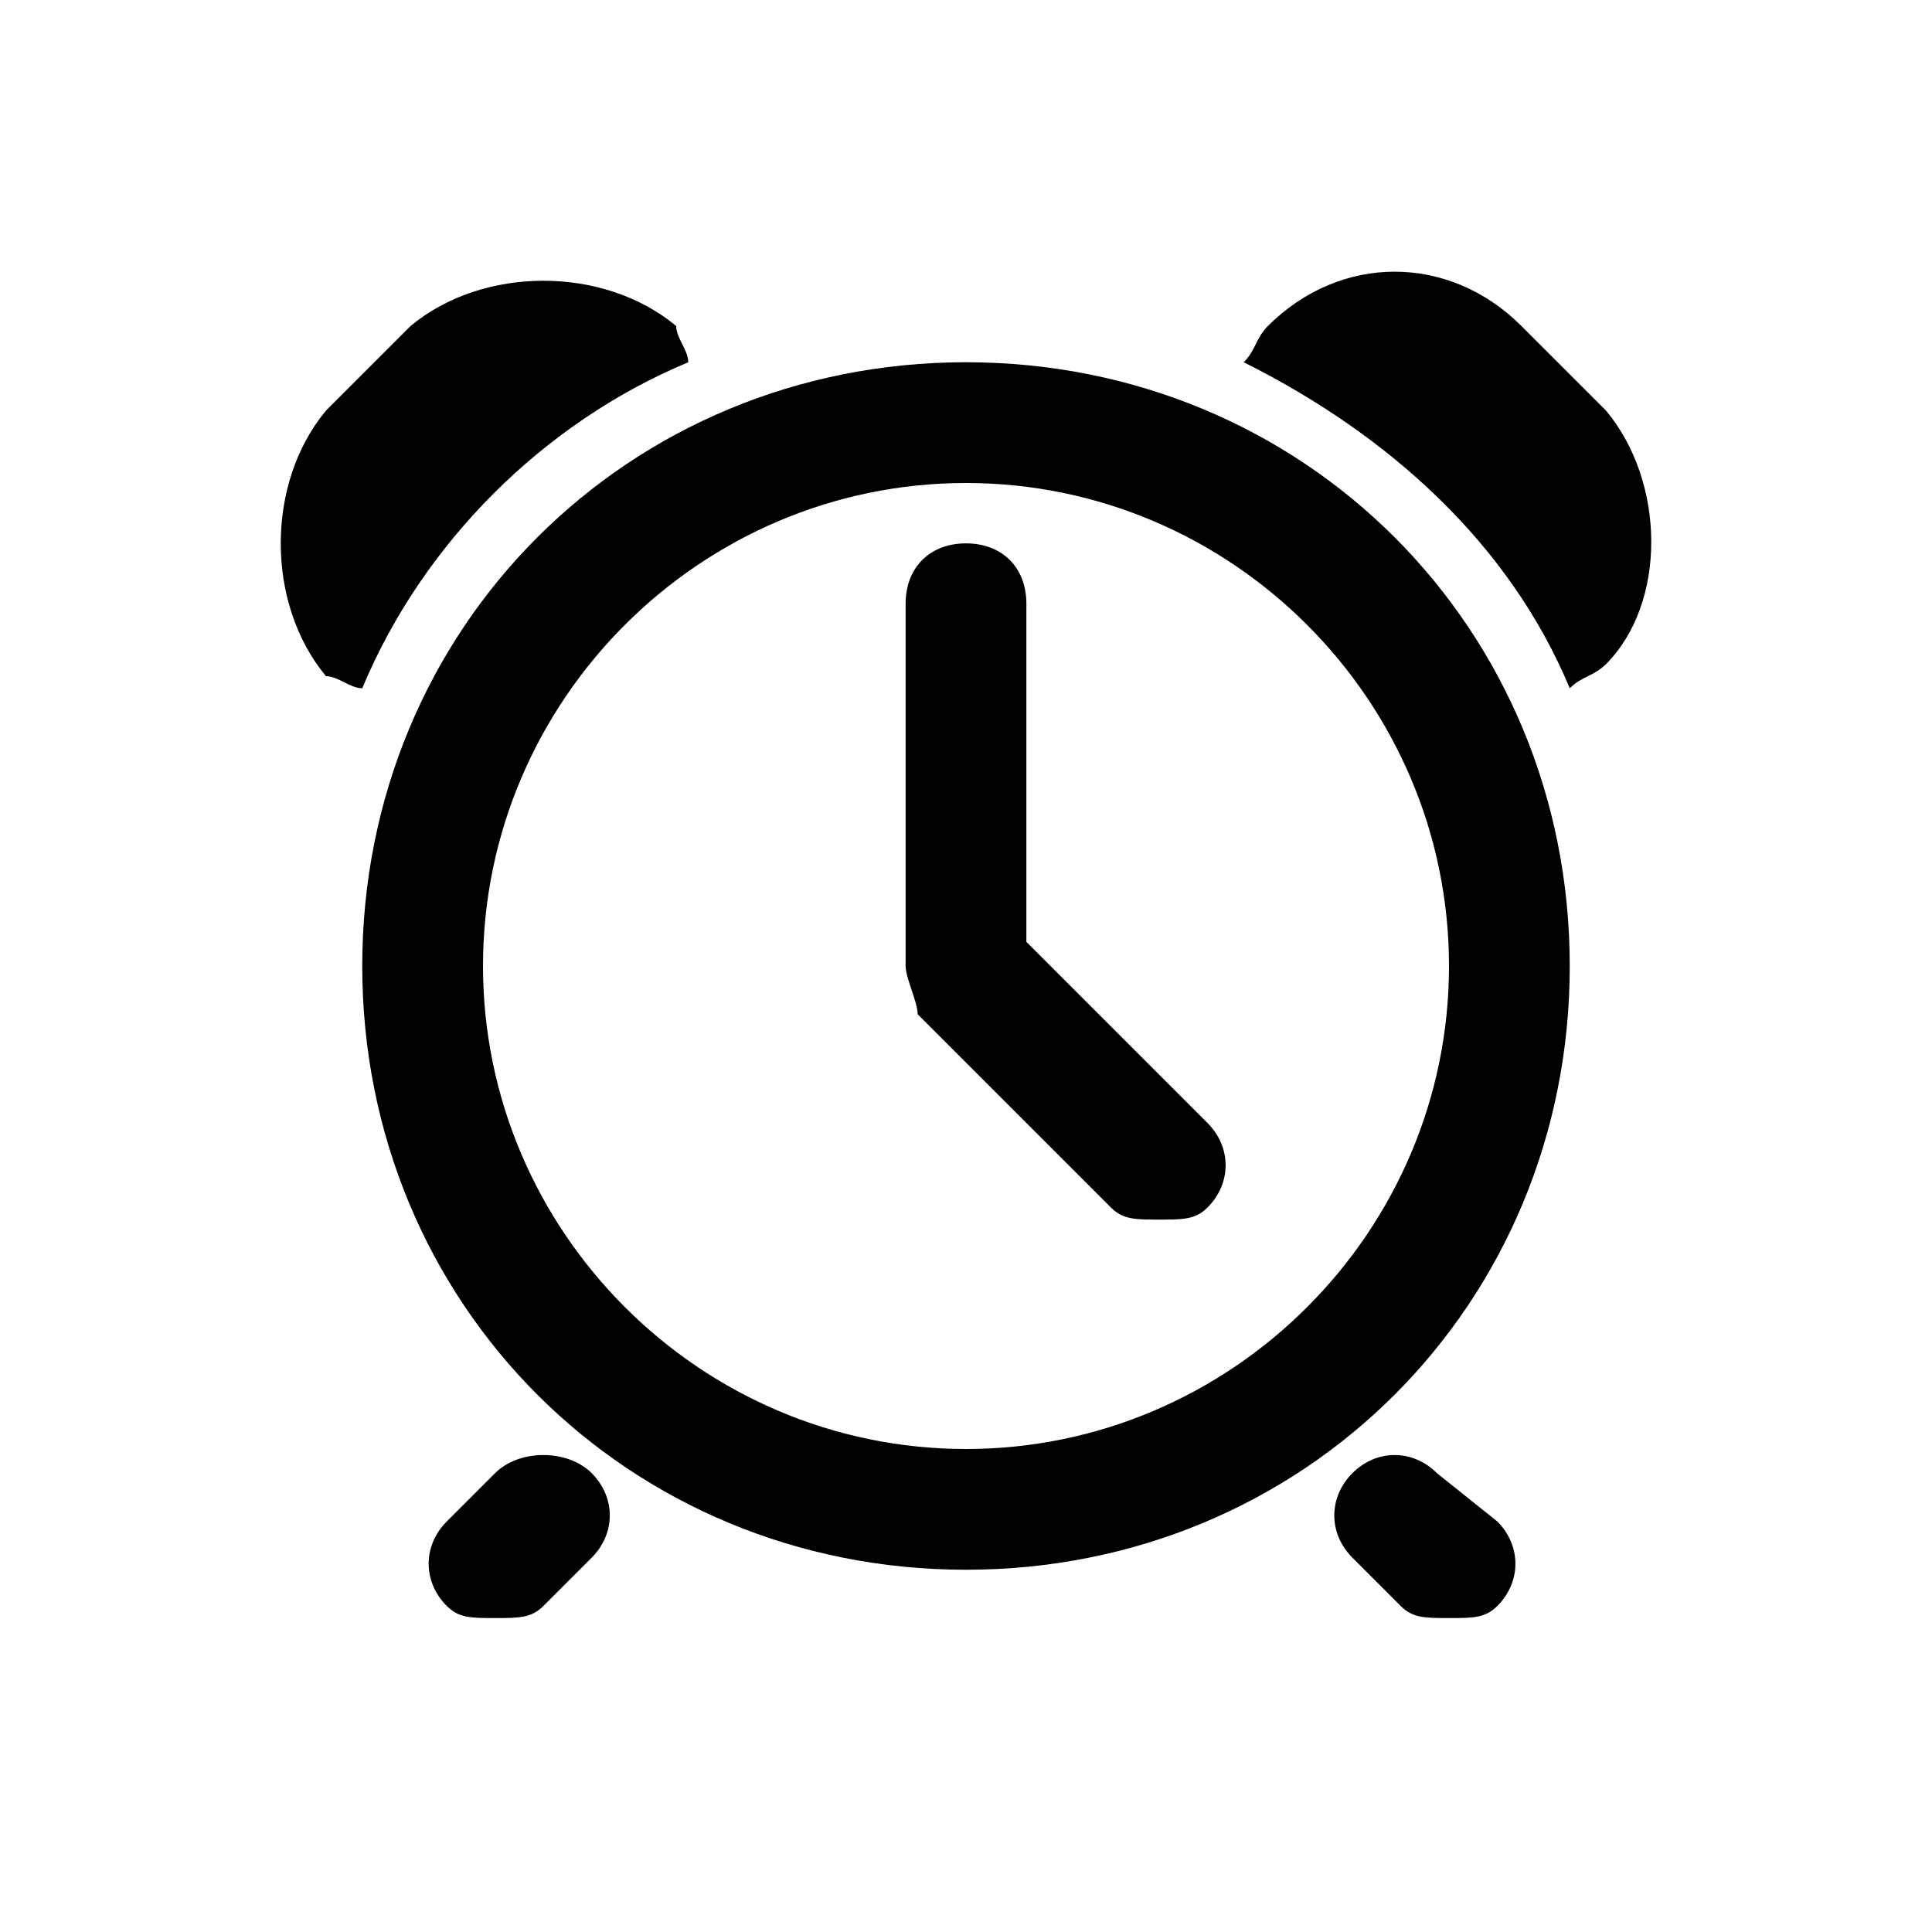
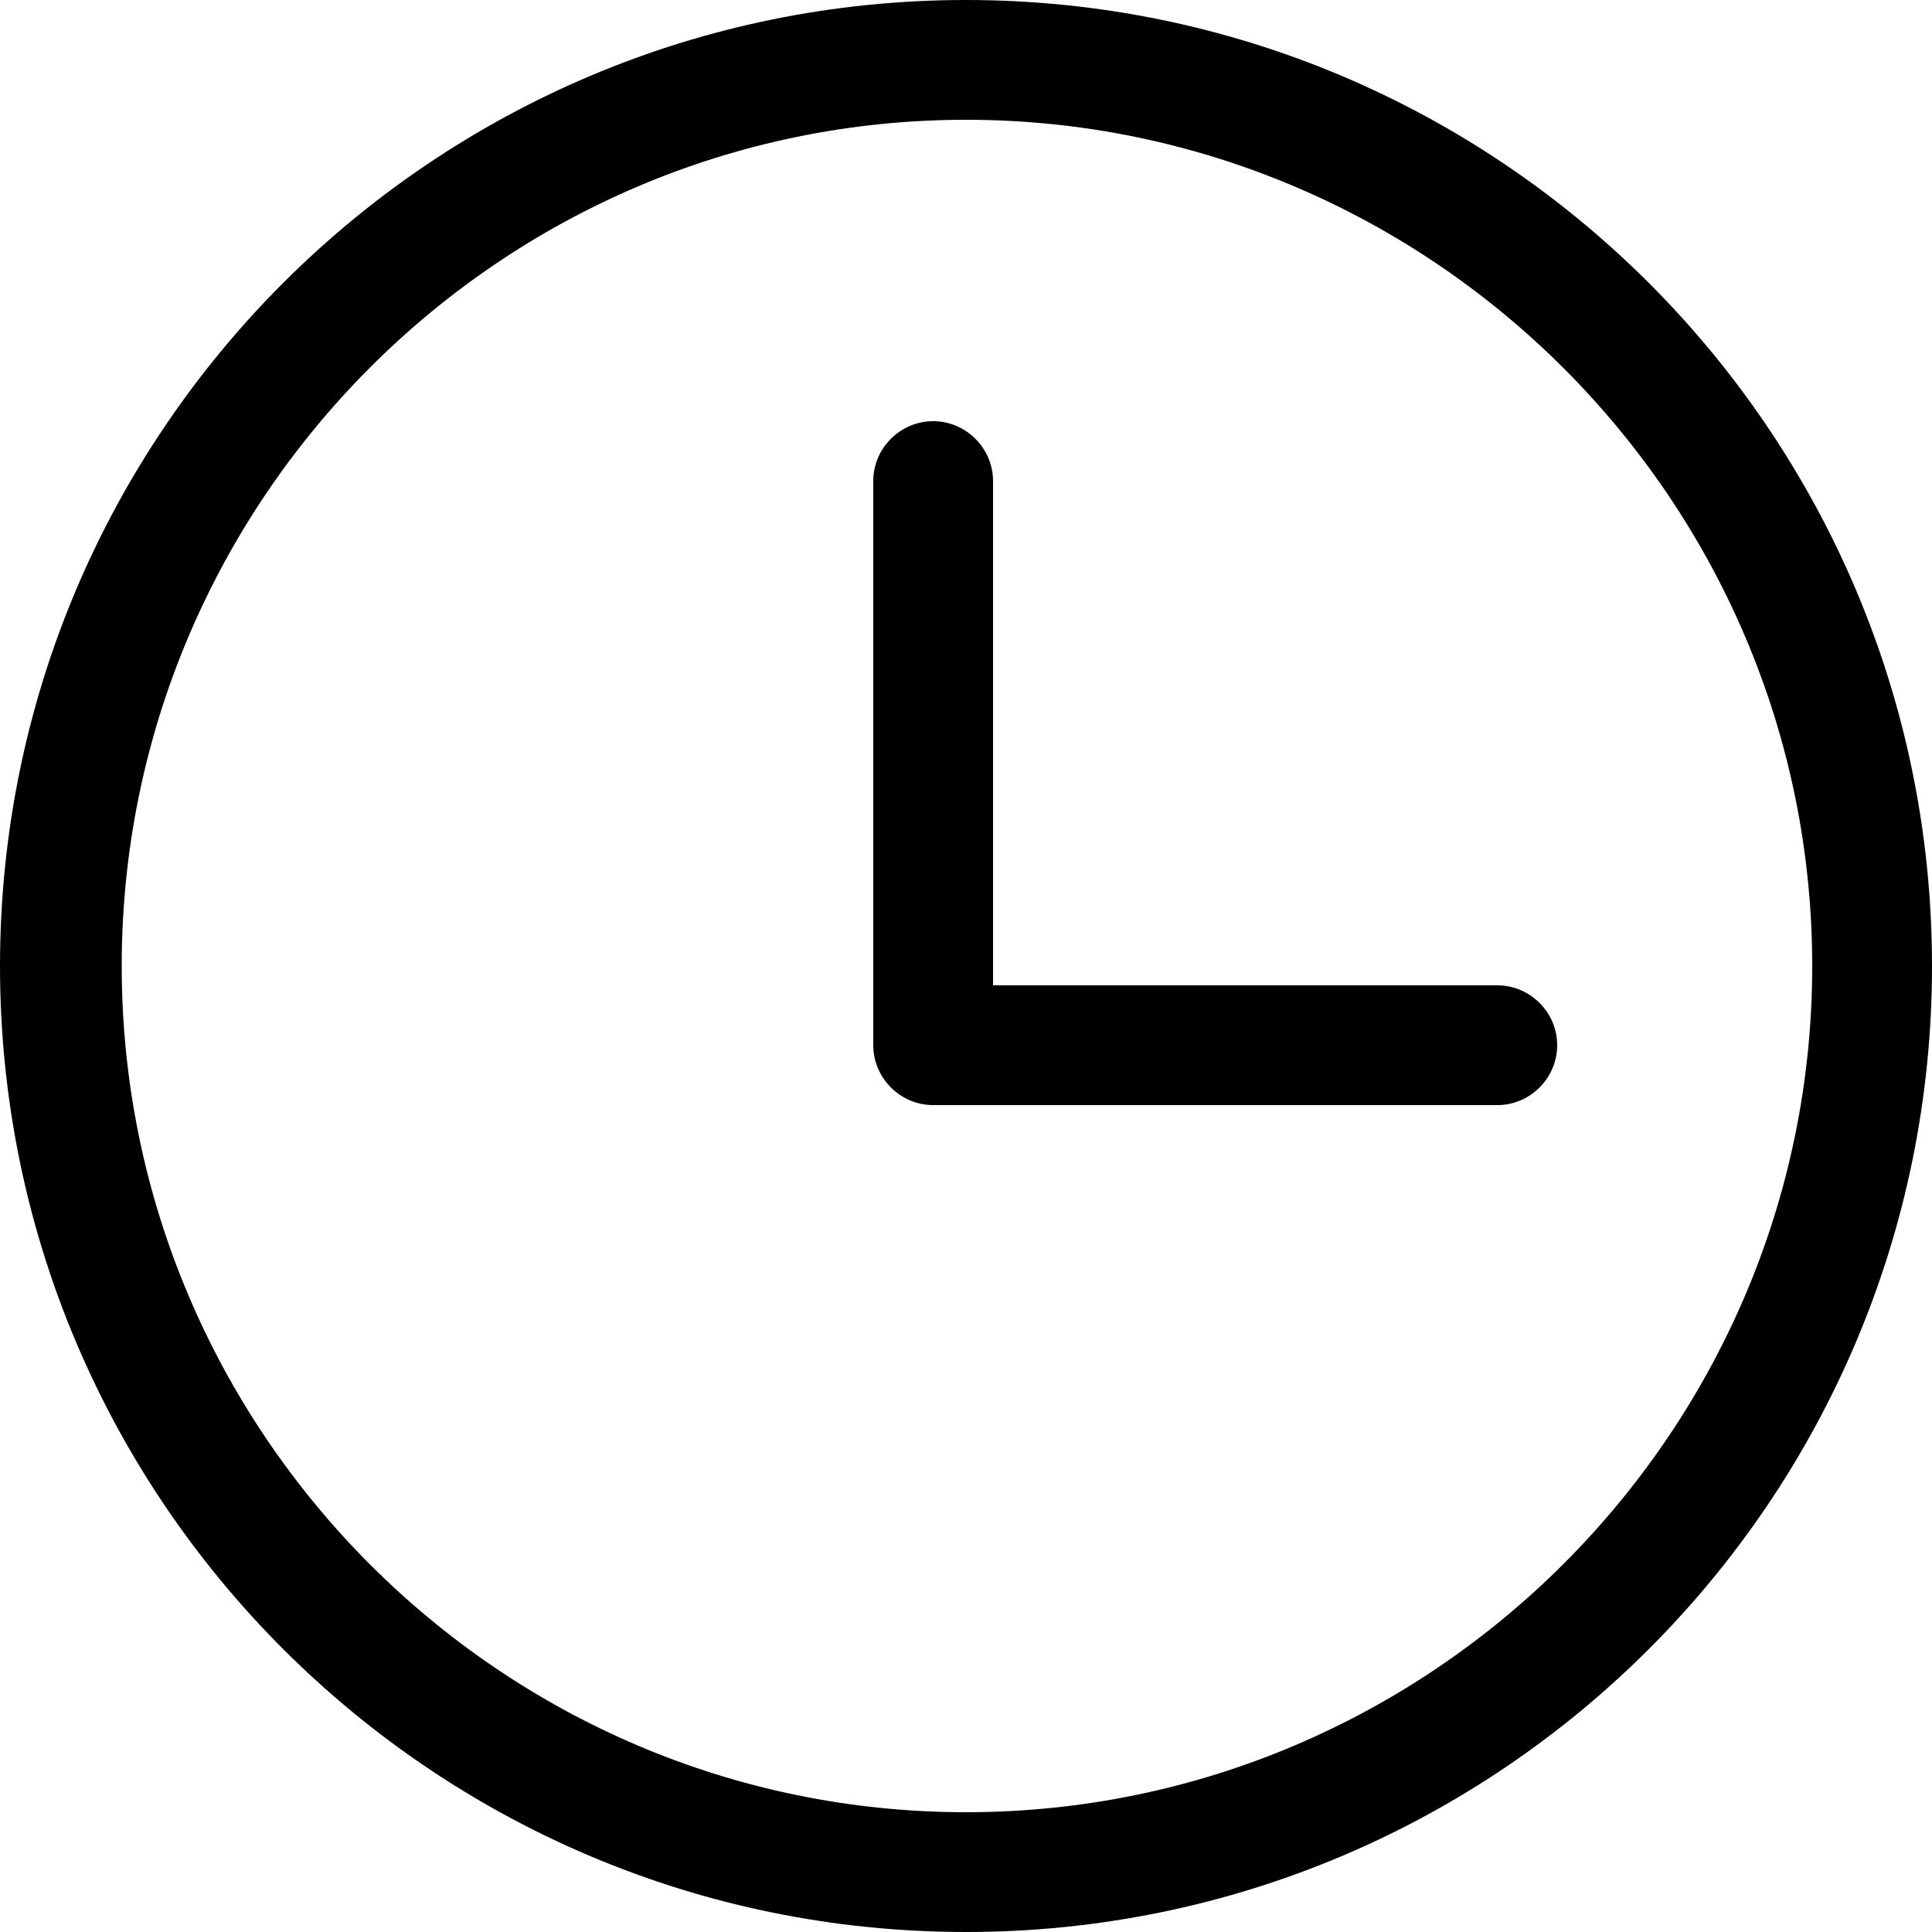
- <svg xmlns="http://www.w3.org/2000/svg" t="1481100952632" class="icon" style="" viewBox="0 0 1024 1024" version="1.1" p-id="2990" width="200" height="200">
-   <defs>
-     <style type="text/css" />
-   </defs>
-   <path d="M512 192C332.8 192 192 332.8 192 512s140.8 320 320 320 320-140.8 320-320S691.2 192 512 192zM512 768c-140.8 0-256-115.2-256-256s115.2-256 256-256 256 115.2 256 256S652.8 768 512 768z" p-id="2991" />
-   <path d="M544 499.2 544 320c0-19.2-12.8-32-32-32S480 300.8 480 320l0 192c0 6.4 6.4 19.2 6.4 25.6l102.4 102.4c6.4 6.4 12.8 6.4 25.6 6.4s19.2 0 25.6-6.4c12.8-12.8 12.8-32 0-44.8L544 499.2z" p-id="2992" />
-   <path d="M364.8 192C364.8 185.6 358.4 179.2 358.4 172.8l0 0C320 140.8 256 140.8 217.6 172.8L172.8 217.6C140.8 256 140.8 320 172.8 358.4 179.2 358.4 185.6 364.8 192 364.8 224 288 288 224 364.8 192z" p-id="2993" />
-   <path d="M851.2 217.6l-44.8-44.8c-38.4-38.4-96-38.4-134.4 0-6.4 6.4-6.4 12.8-12.8 19.2 76.8 38.4 140.8 96 172.8 172.8 6.4-6.4 12.8-6.4 19.2-12.8C883.2 320 883.2 256 851.2 217.6z" p-id="2994" />
-   <path d="M262.4 780.8l-25.6 25.6c-12.8 12.8-12.8 32 0 44.8 6.4 6.4 12.8 6.4 25.6 6.4s19.2 0 25.6-6.4l25.6-25.6c12.8-12.8 12.8-32 0-44.8S275.2 768 262.4 780.8z" p-id="2995" />
-   <path d="M761.6 780.8c-12.8-12.8-32-12.8-44.8 0s-12.8 32 0 44.8l25.6 25.6c6.4 6.4 12.8 6.4 25.6 6.4s19.2 0 25.6-6.4c12.8-12.8 12.8-32 0-44.8L761.6 780.8z" p-id="2996" />
+ <svg xmlns="http://www.w3.org/2000/svg" height="1000" width="1000.0">
+   <path d="M500 62C741 62 938 259 938 500S741 938 500 938 63 741 63 500 259 62 500 62M500 0C224 0 0 224 0 500S224 1000 500 1000 1000 776 1000 500 776 0 500 0L500 0ZM806 541C806 524 792 510 775 510H514V249C514 232 500 218 483 218S452 232 452 249V541C452 558 466 572 483 572H775C792 572 806 558 806 541Z" />
</svg>
